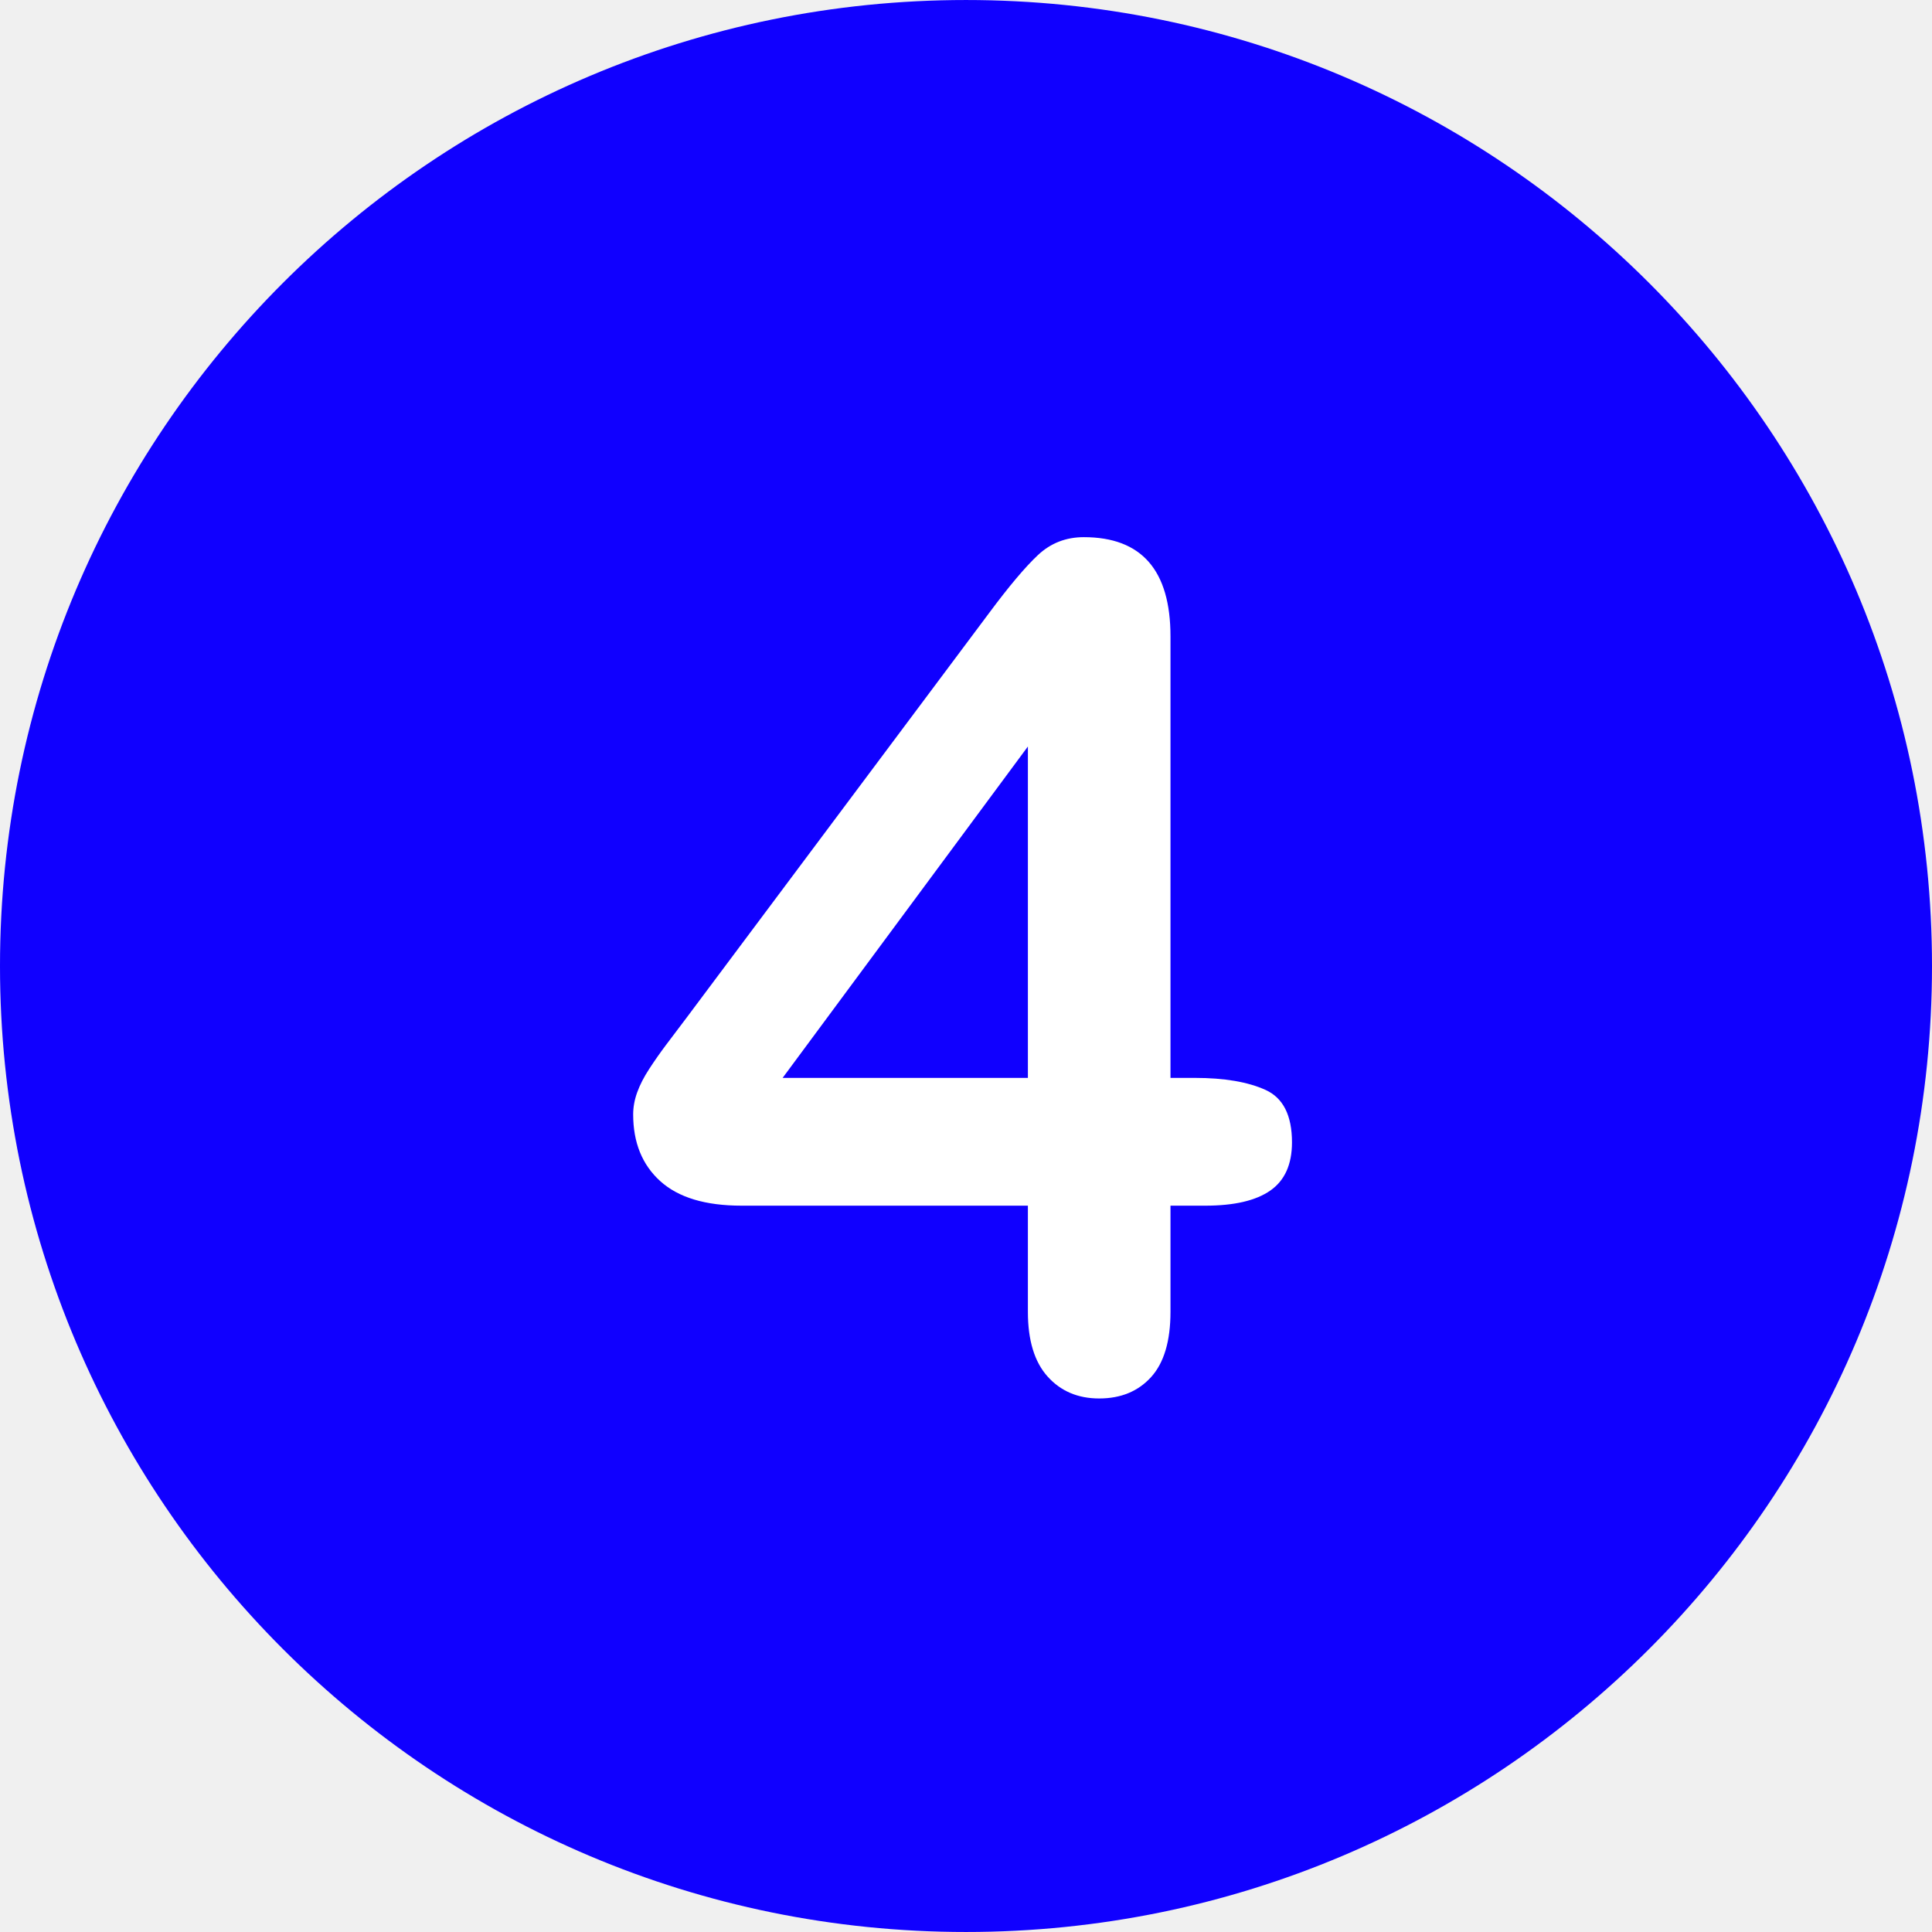
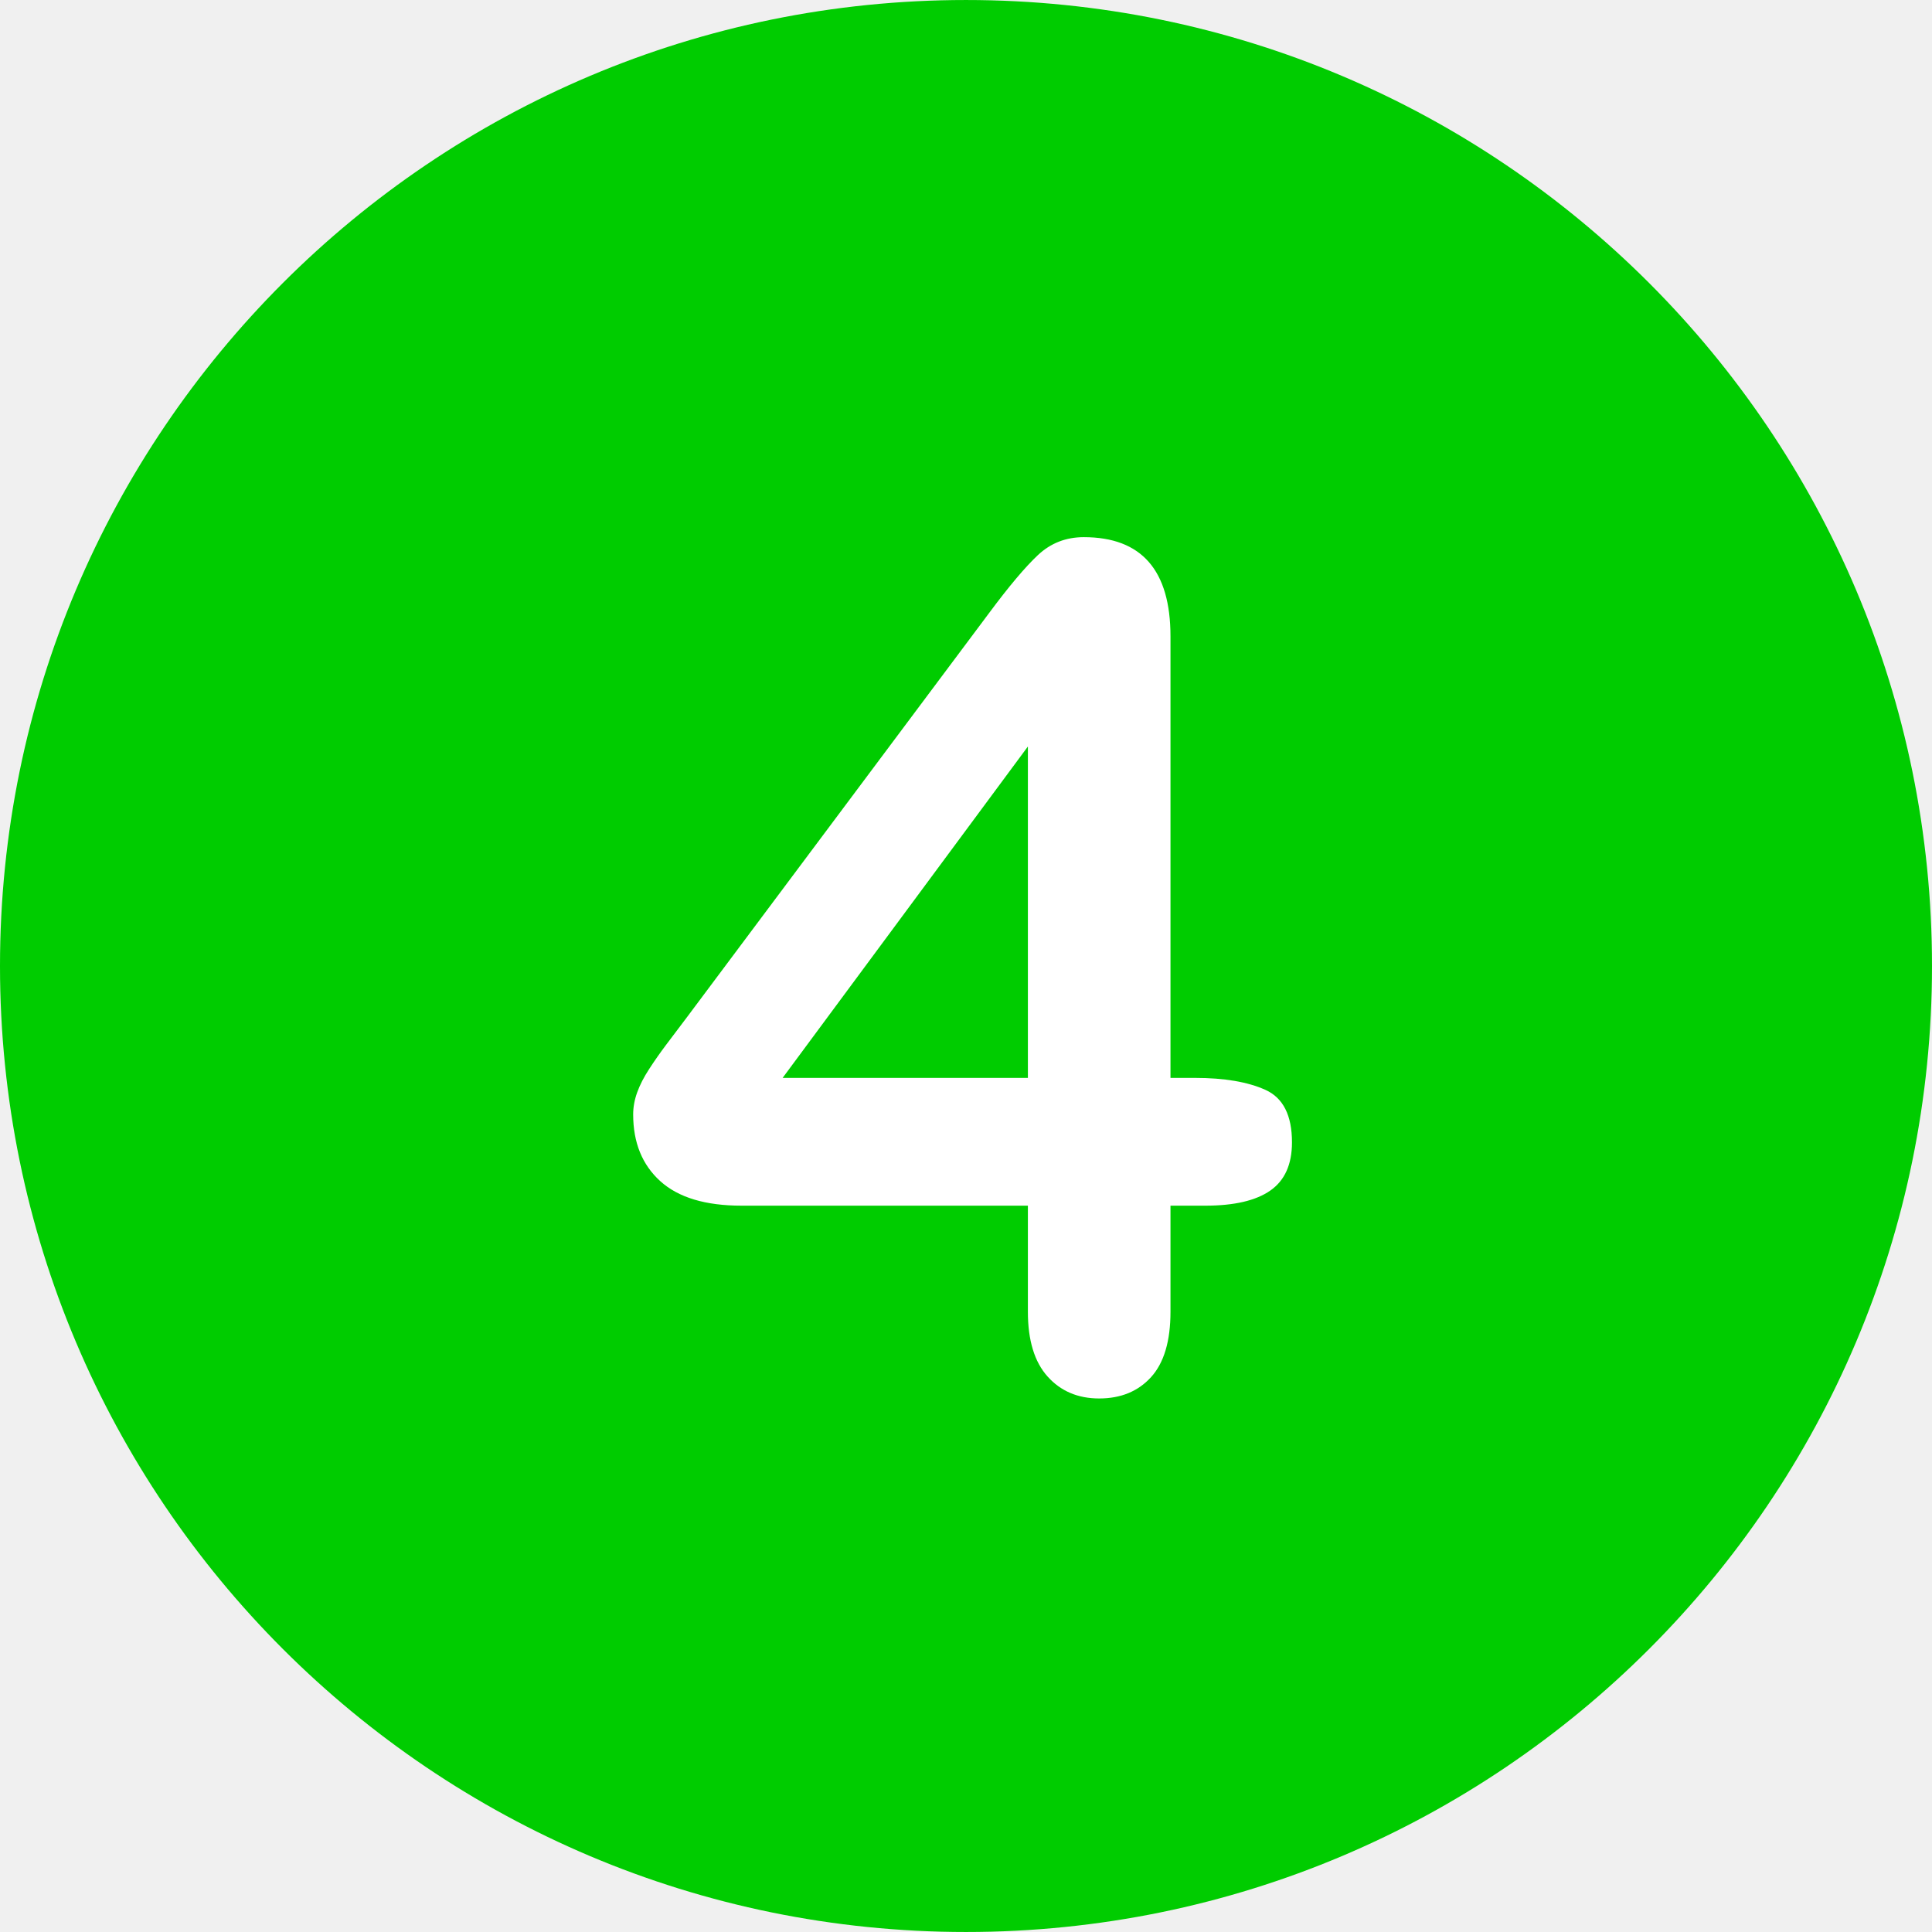
<svg xmlns="http://www.w3.org/2000/svg" version="1.1" id="Layer_1" x="0px" y="0px" viewBox="0 0 496.158 496.158" style="enable-background:new 0 0 496.158 496.158;" xml:space="preserve" width="512px" height="512px" class="">
  <g>
-     <path style="fill:#1000FF" d="M248.082,0.003C111.07,0.003,0,111.061,0,248.085c0,137,111.07,248.07,248.082,248.07  c137.006,0,248.076-111.07,248.076-248.07C496.158,111.061,385.088,0.003,248.082,0.003z" data-original="#56B48C" class="active-path" data-old_color="#56B48C" />
+     <path style="fill:#00cc00" d="M248.082,0.003C111.07,0.003,0,111.061,0,248.085c0,137,111.07,248.07,248.082,248.07  c137.006,0,248.076-111.07,248.076-248.07C496.158,111.061,385.088,0.003,248.082,0.003z" data-original="#56B48C" class="active-path" data-old_color="#56B48C" />
    <path style="fill:#FFFFFF;" d="M324.983,279.892c-4.541-2.051-10.572-3.076-18.091-3.076h-6.299V163.437  c0-16.992-7.423-25.488-22.266-25.488c-4.591,0-8.521,1.538-11.792,4.614c-3.273,3.076-7.448,8.034-12.524,14.868l-77.637,103.857  c-2.149,2.833-3.955,5.226-5.42,7.178c-1.465,1.955-2.882,3.98-4.248,6.079c-1.369,2.101-2.394,4.102-3.076,6.006  c-0.685,1.904-1.025,3.786-1.025,5.64c0,7.228,2.318,12.941,6.958,17.139c4.637,4.2,11.595,6.299,20.874,6.299h73.535v27.246  c0,7.324,1.685,12.868,5.054,16.626s7.787,5.64,13.257,5.64c5.566,0,10.009-1.831,13.33-5.493c3.319-3.662,4.98-9.251,4.98-16.772  V309.63h8.936c7.42,0,12.987-1.293,16.699-3.882c3.71-2.586,5.566-6.713,5.566-12.378  C331.795,286.436,329.524,281.943,324.983,279.892z M263.973,276.816h-62.988l62.988-85.107V276.816z" data-original="#FFFFFF" class="" />
  </g>
</svg>
